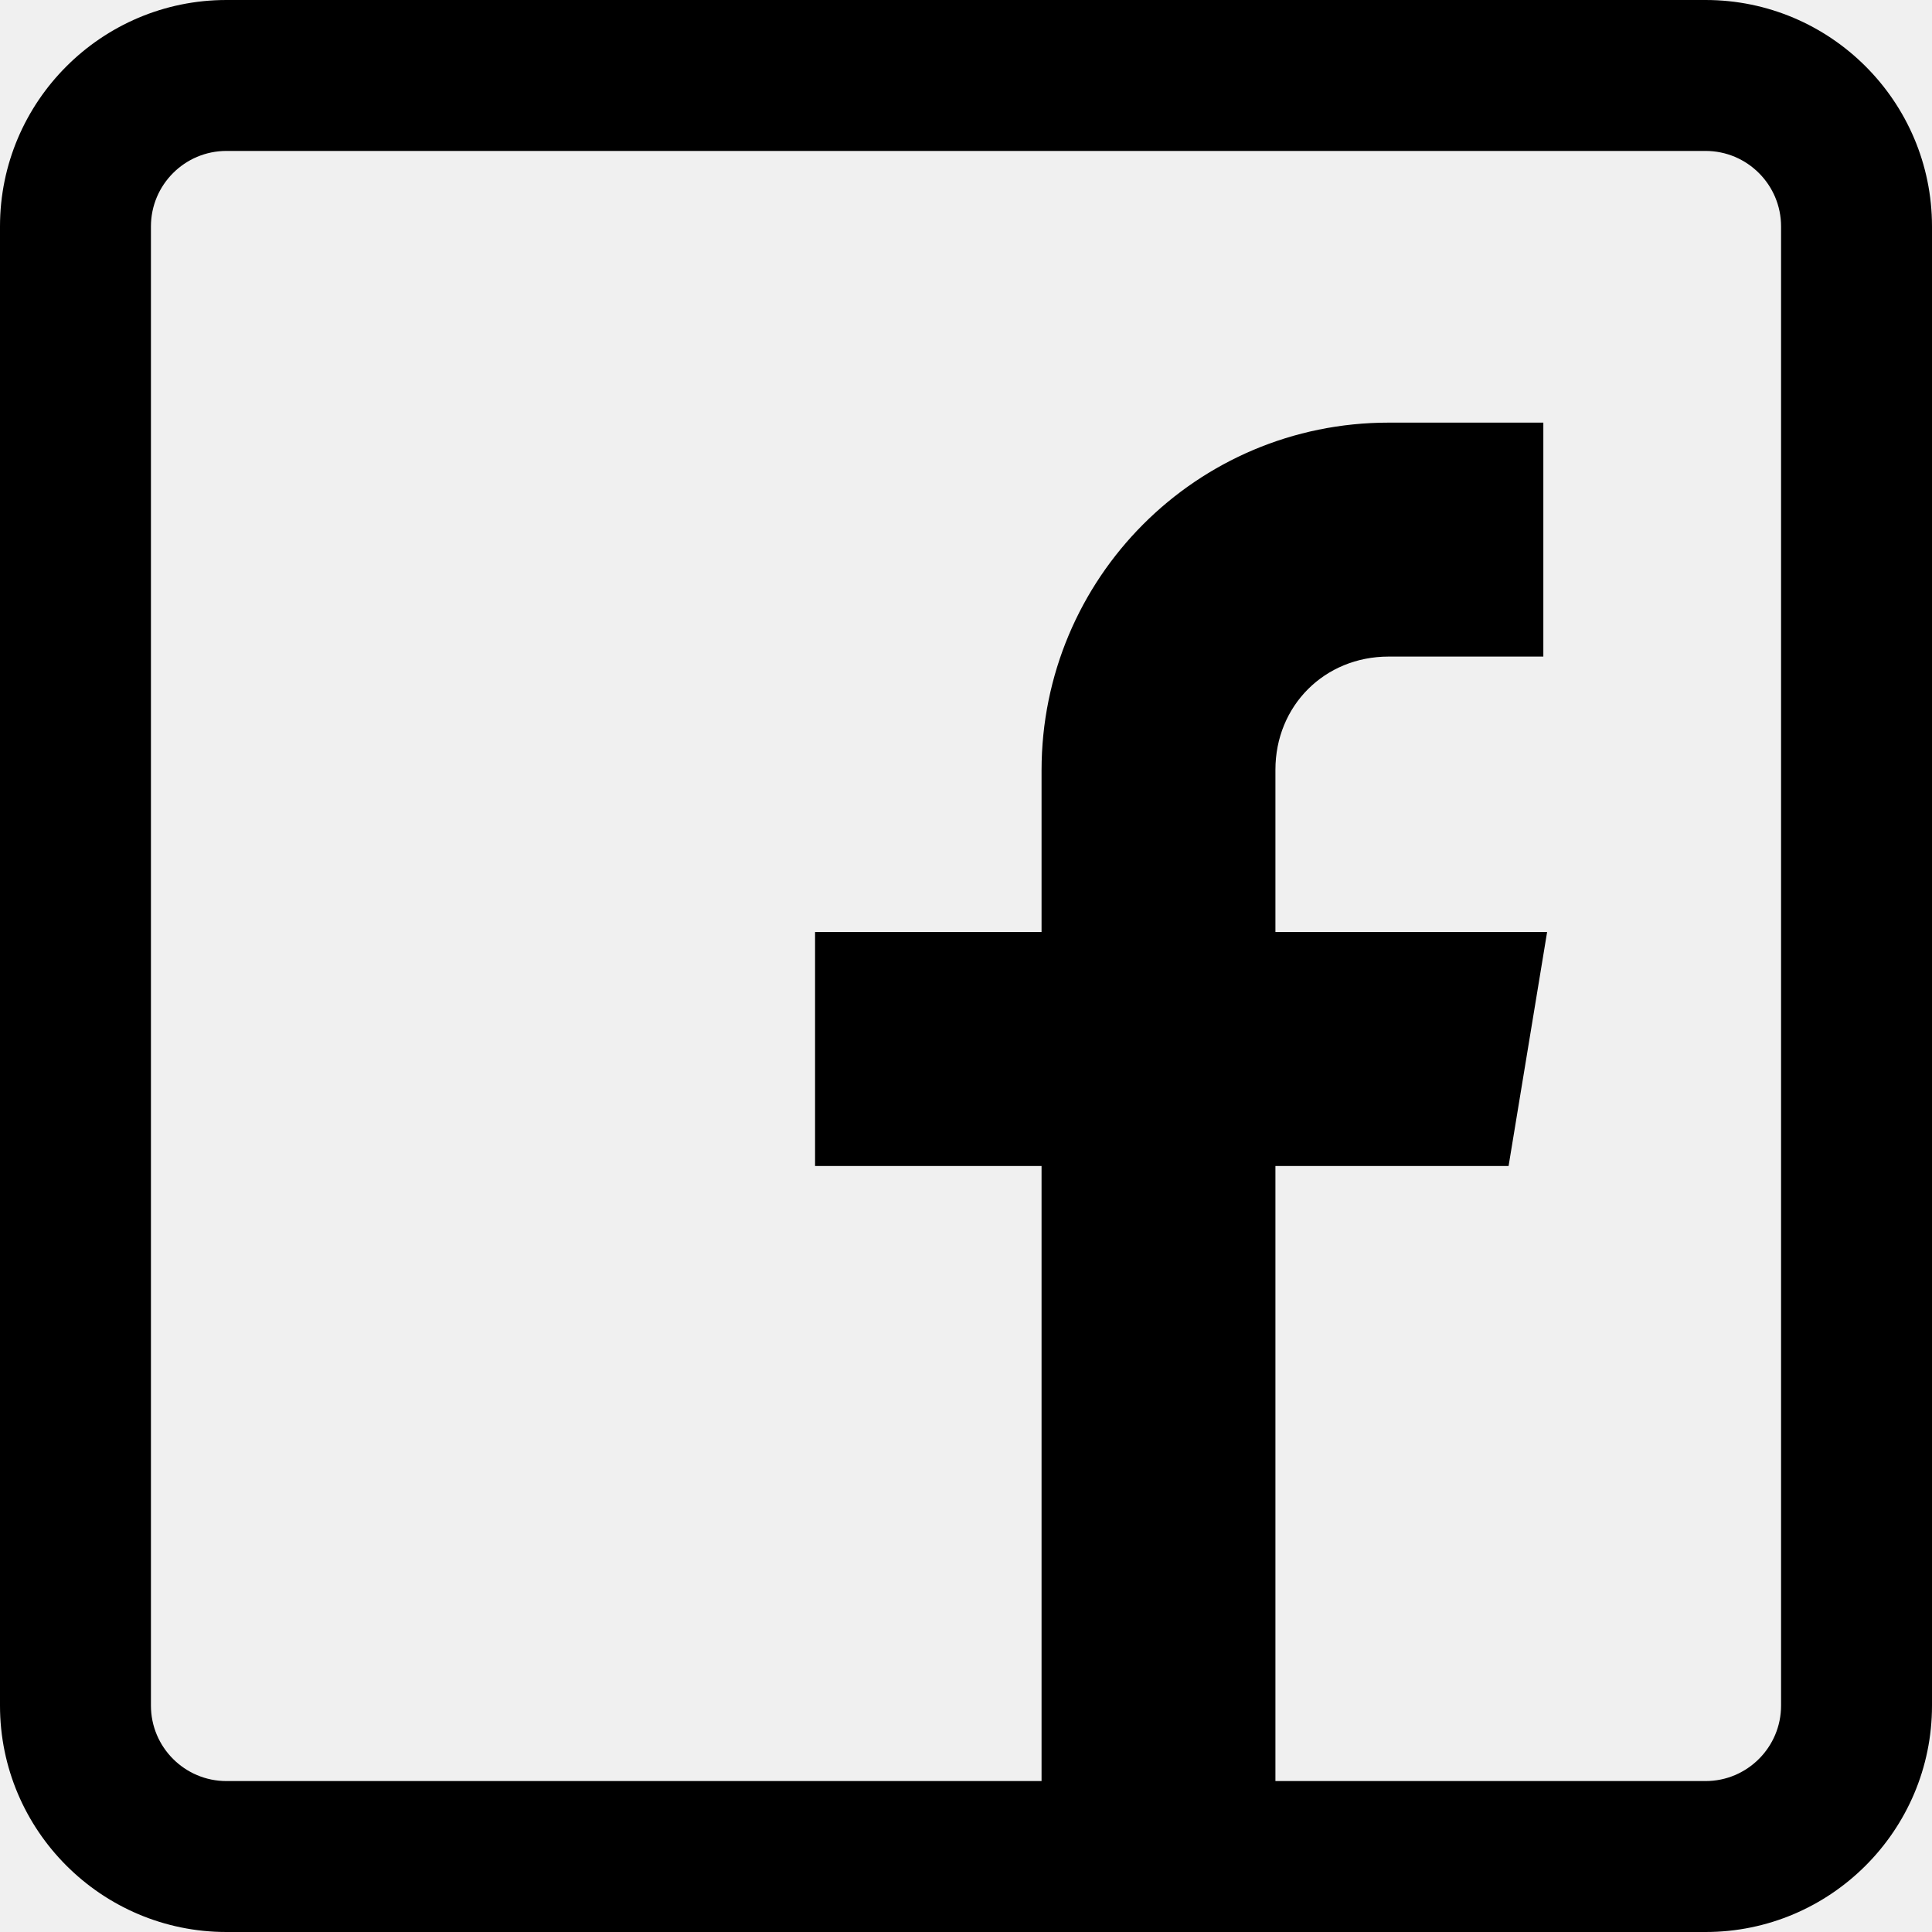
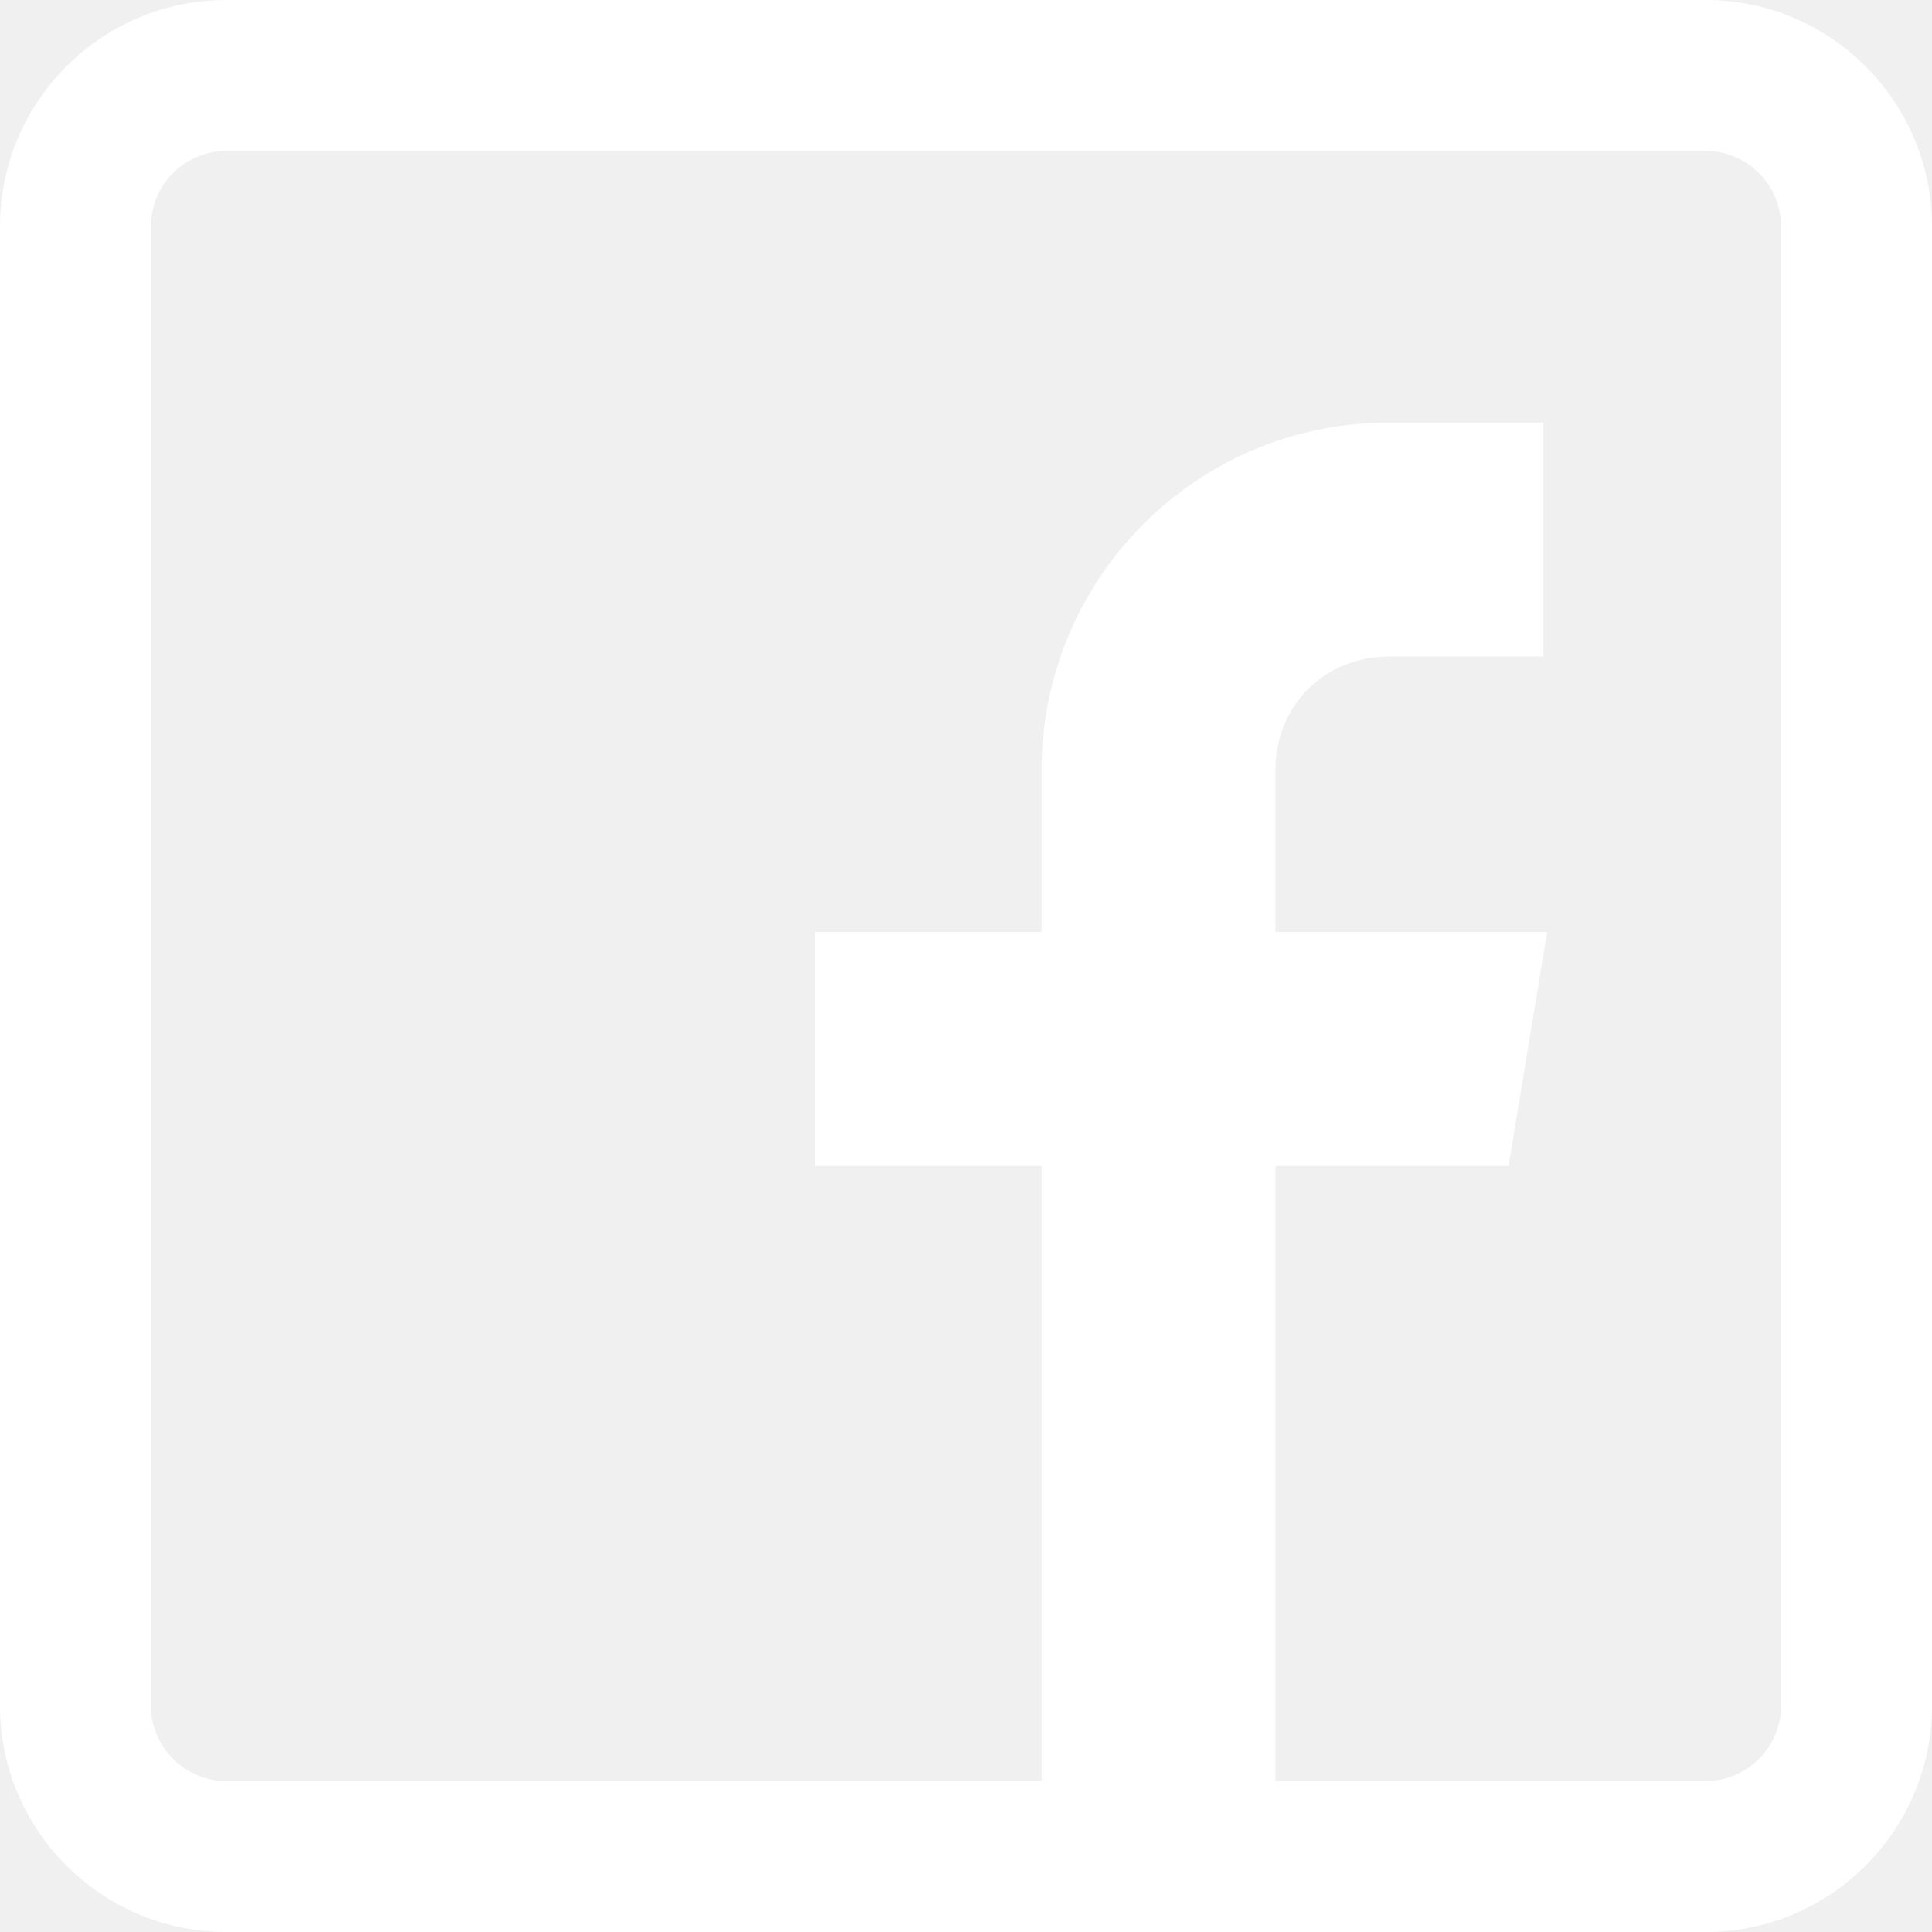
<svg xmlns="http://www.w3.org/2000/svg" version="1.1" id="Capa_1" x="0px" y="0px" viewBox="0 0 512 512" style="enable-background:new 0 0 512 512;" xml:space="preserve">
  <g>
    <g>
-       <path d="M452,0H60C26.916,0,0,26.916,0,60v392c0,33.084,26.916,60,60,60h392c33.084,0,60-26.916,60-60V60    C512,26.916,485.084,0,452,0z M472,452c0,11.028-8.972,20-20,20H338V309h61.79L410,247h-72v-43c0-16.975,13.025-30,30-30h41v-62    h-41c-50.923,0-91.978,41.25-91.978,92.174V247H216v62h60.022v163H60c-11.028,0-20-8.972-20-20V60c0-11.028,8.972-20,20-20h392    c11.028,0,20,8.972,20,20V452z" />
+       <path style="fill:#ffffff;" d="M452,0H60C26.916,0,0,26.916,0,60v392c0,33.084,26.916,60,60,60h392c33.084,0,60-26.916,60-60V60    C512,26.916,485.084,0,452,0z M472,452c0,11.028-8.972,20-20,20H338V309h61.79L410,247h-72v-43c0-16.975,13.025-30,30-30h41v-62    h-41c-50.923,0-91.978,41.25-91.978,92.174V247H216v62h60.022v163H60c-11.028,0-20-8.972-20-20V60c0-11.028,8.972-20,20-20h392    c11.028,0,20,8.972,20,20V452z" />
    </g>
  </g>
  <g>
</g>
  <g>
</g>
  <g>
</g>
  <g>
</g>
  <g>
</g>
  <g>
</g>
  <g>
</g>
  <g>
</g>
  <g>
</g>
  <g>
</g>
  <g>
</g>
  <g>
</g>
  <g>
</g>
  <g>
</g>
  <g>
</g>
</svg>
